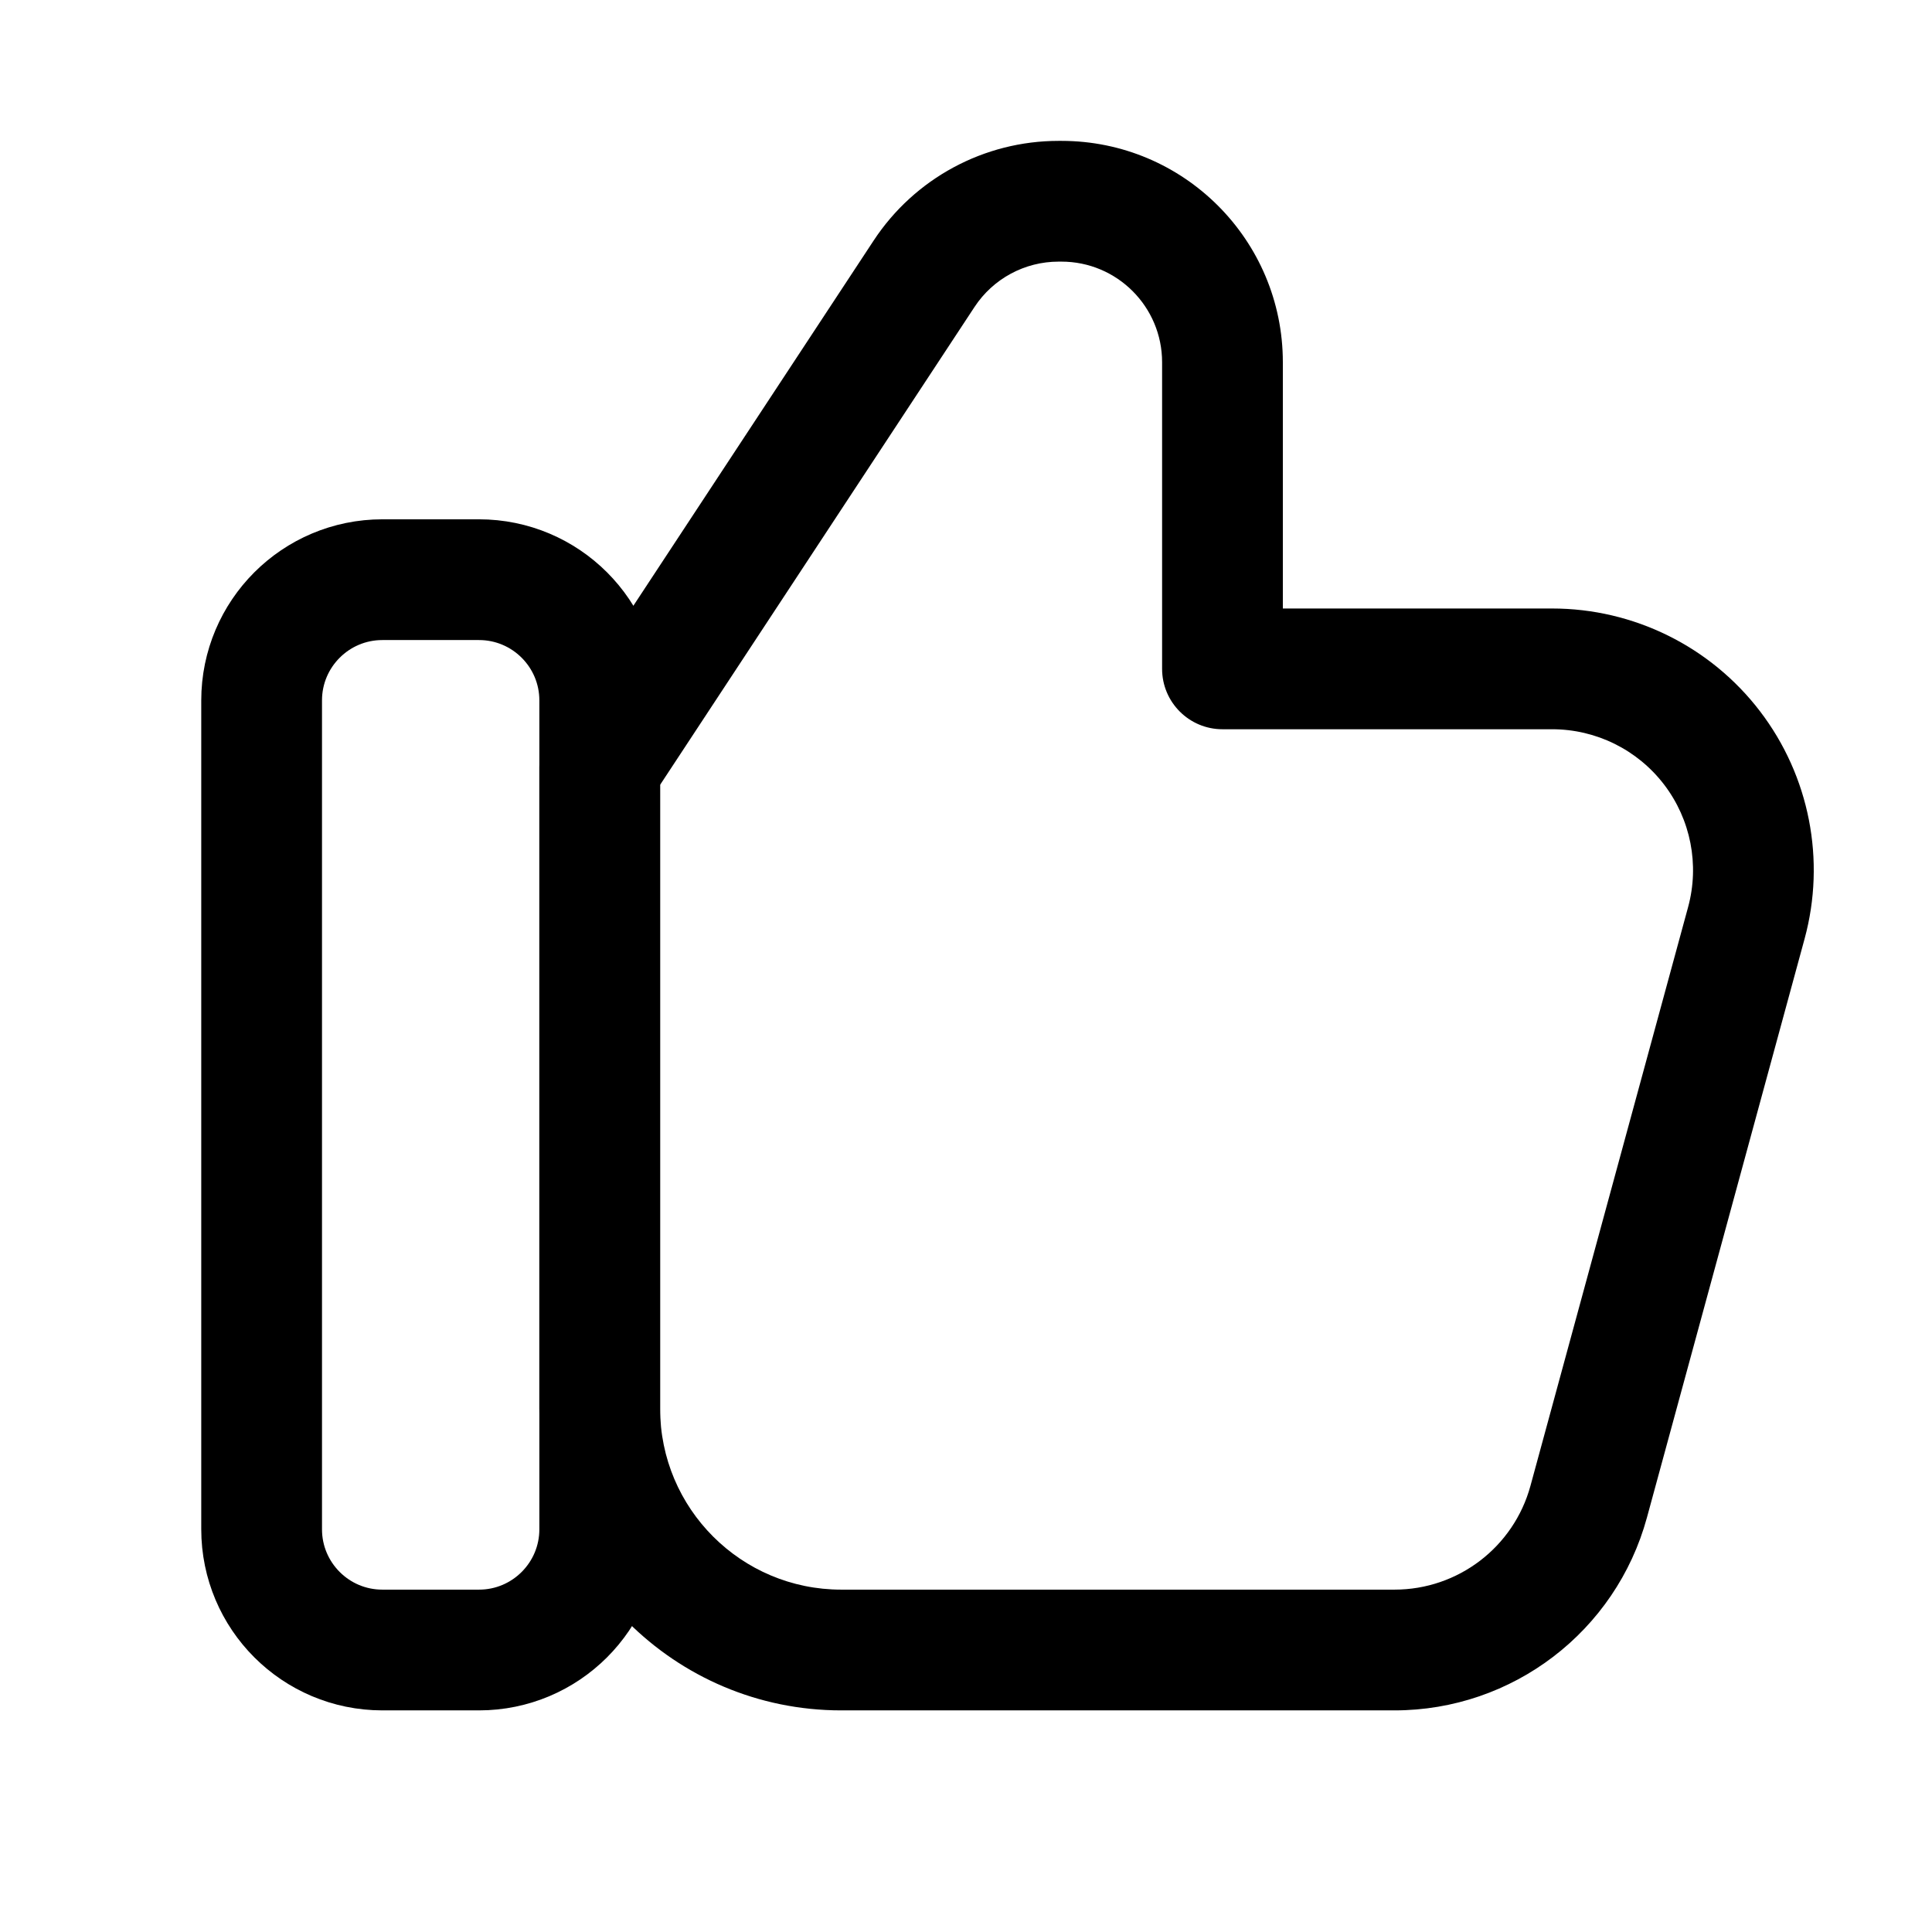
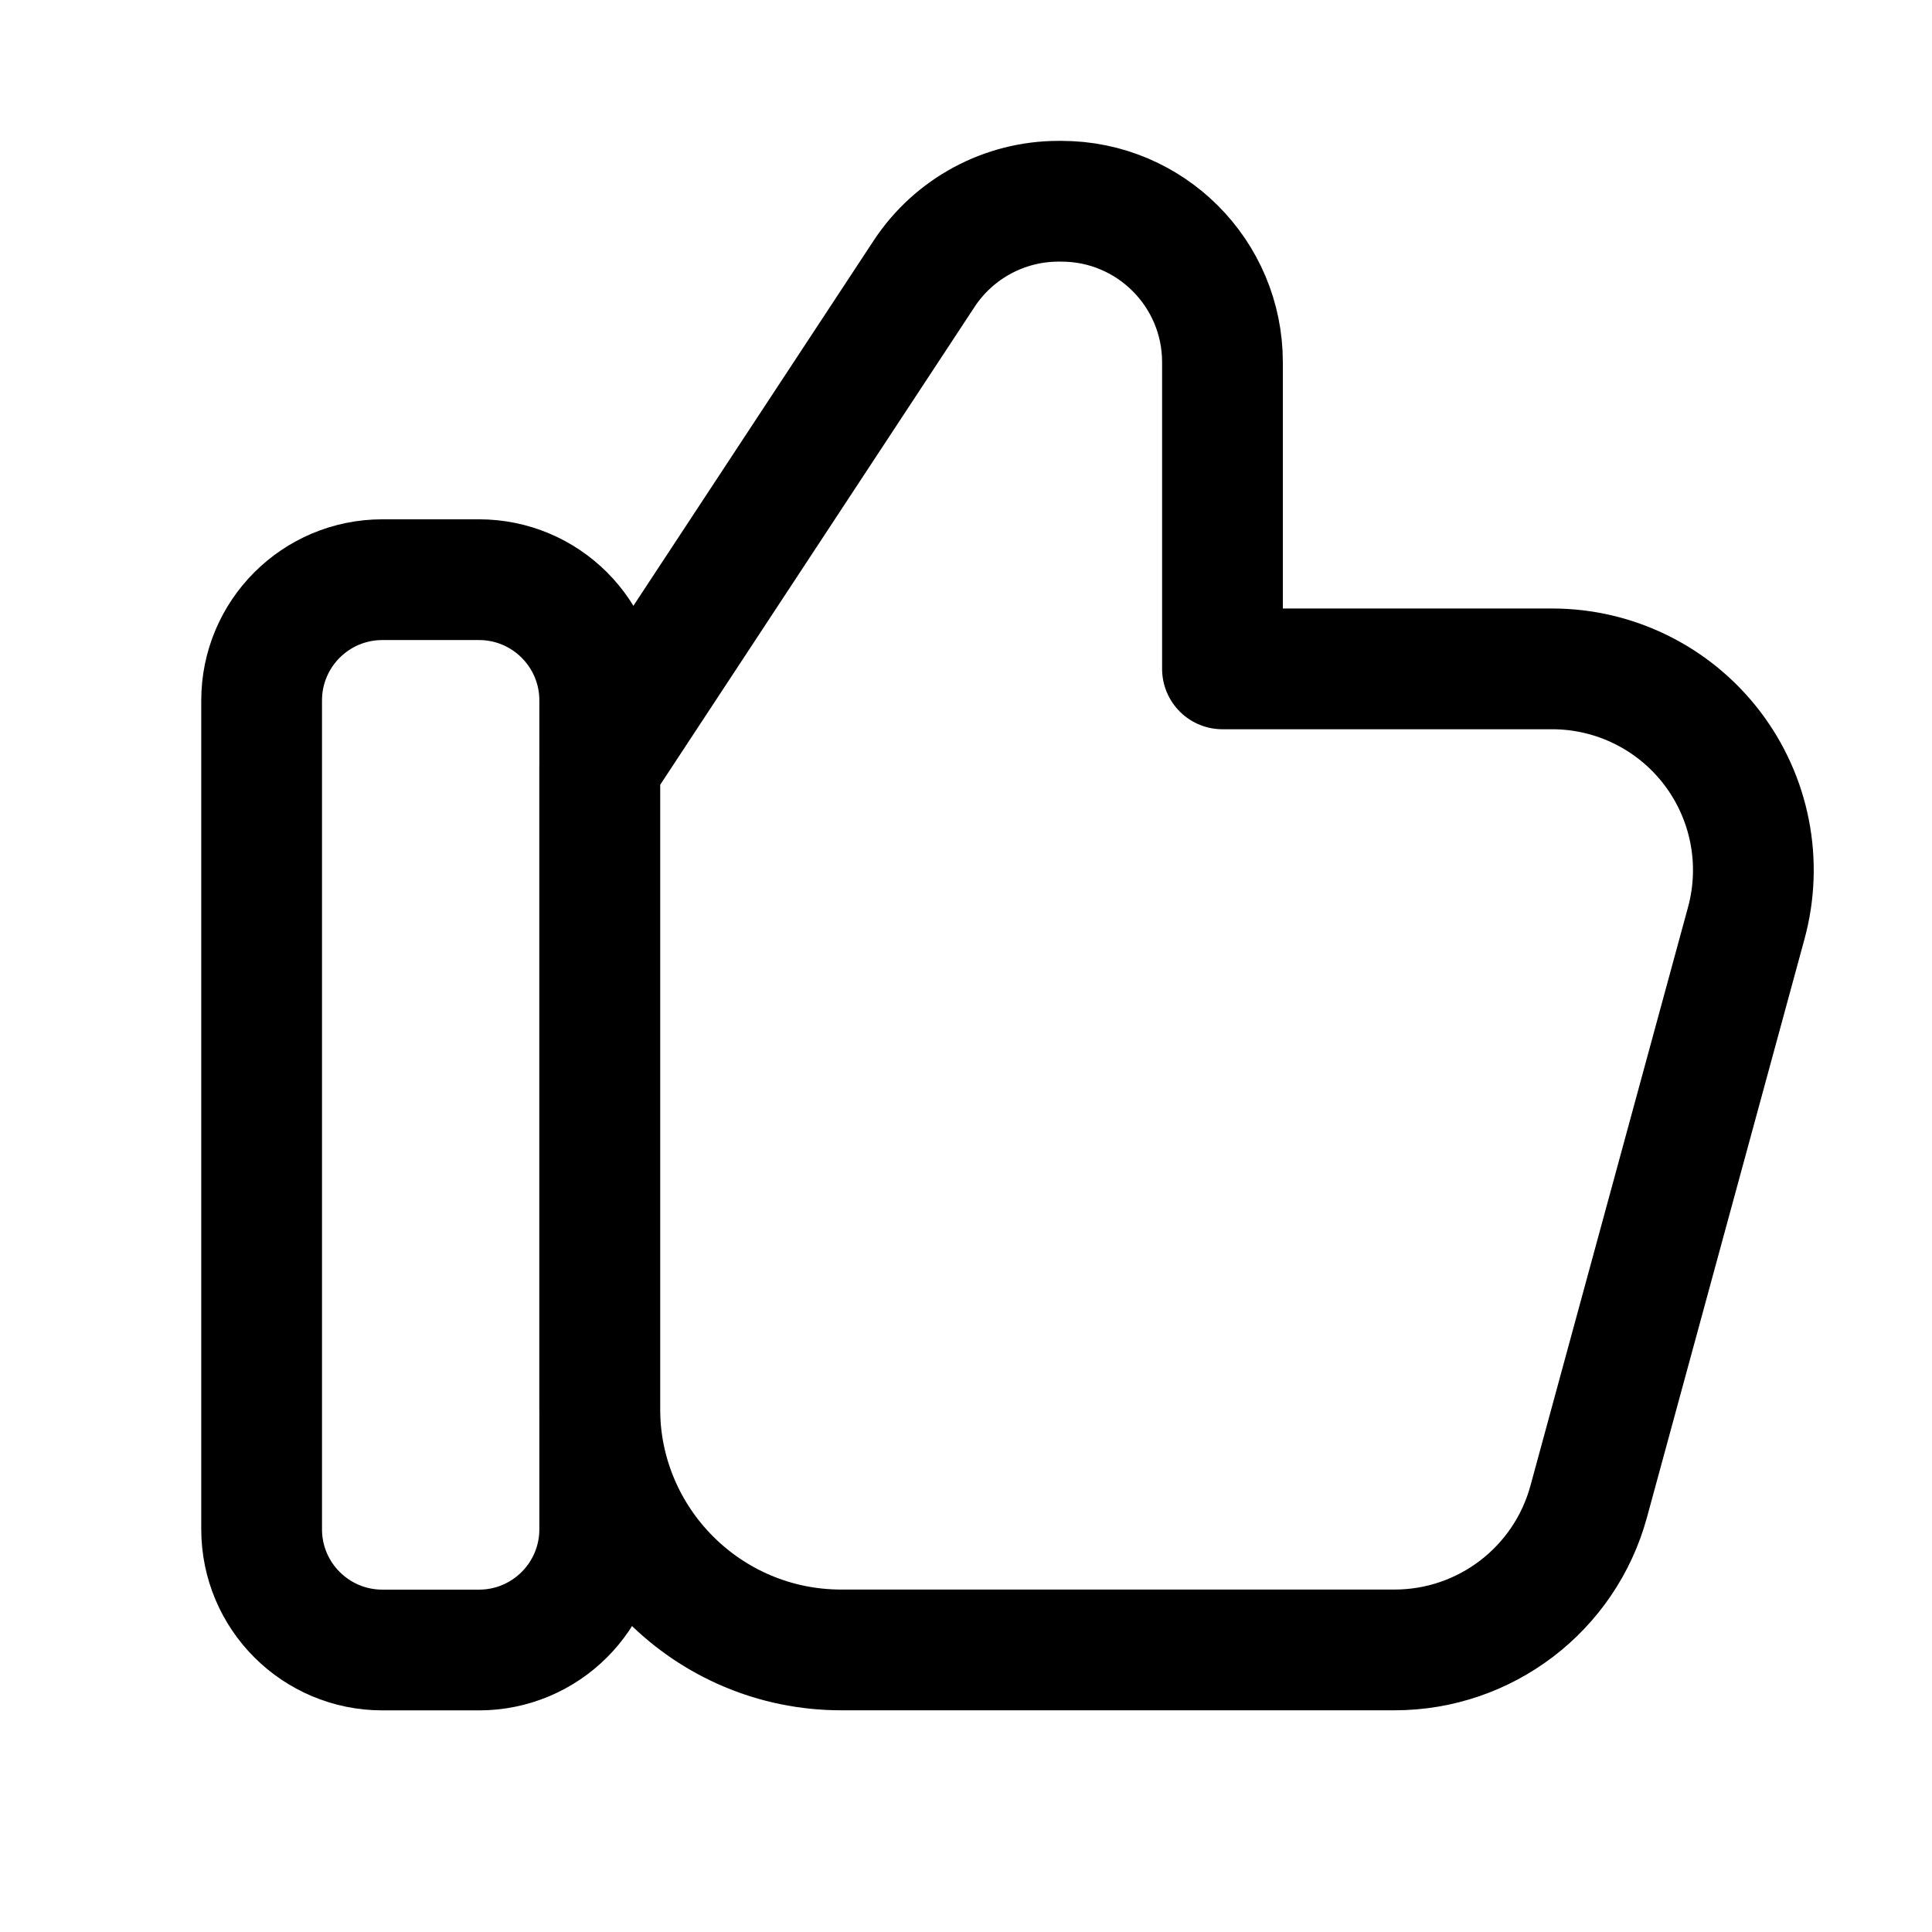
<svg xmlns="http://www.w3.org/2000/svg" width="24" height="24" fill="none" viewBox="0 0 24 24">
  <rect width="4.2" height="13.296" x="3.25" y="7.201" stroke="currentColor" stroke-linecap="round" stroke-linejoin="round" stroke-width="1.5" rx="1.5" />
-   <path fill="currentColor" d="M7.45 12.553H6.7c0 .414.336.75.75.75zm0-3.027-.627-.413a.75.75 0 0 0-.123.413zm0 3.027h.75a.75.75 0 0 0-.75-.75zm12.285 6.1-.723-.196zm1.958-7.187-.723-.197zm-6.507-3.157h-.75c0 .414.336.75.75.75zM11.48 3.4l.626.412zM8.2 12.553V9.526H6.7v3.027zm-.75-.75v1.5zm.75 5.694v-4.944H6.7v4.944zm2.25 2.25a2.25 2.25 0 0 1-2.25-2.25H6.7a3.75 3.75 0 0 0 3.75 3.75zm6.873 0H10.45v1.5h6.873zm1.689-1.29a1.75 1.75 0 0 1-1.689 1.29v1.5a3.25 3.25 0 0 0 3.136-2.396zm1.958-7.188-1.958 7.188 1.447.394 1.958-7.188zm-1.689-2.21a1.75 1.75 0 0 1 1.689 2.21l1.447.394a3.25 3.25 0 0 0-3.136-4.104zm-4.095 0h4.095v-1.5h-4.095zm-.75-1.972V8.31h1.5V7.087zm0 0h1.5zm0-2.587v2.587h1.5V4.5zm-1.25-1.25c.69 0 1.25.56 1.25 1.25h1.5a2.75 2.75 0 0 0-2.75-2.75zm-.036 0h.036v-1.5h-.036zm-1.044.563a1.25 1.25 0 0 1 1.044-.563v-1.5a2.75 2.75 0 0 0-2.297 1.238zm-4.03 6.125 4.03-6.125-1.253-.825-4.03 6.125z" />
+   <path stroke="currentColor" stroke-linecap="round" stroke-linejoin="round" stroke-width="1.5" d="M7.45 9.526v7.97a3 3 0 0 0 3 3h6.873a2.5 2.5 0 0 0 2.412-1.842l1.958-7.188a2.5 2.5 0 0 0-2.412-3.157h-4.095V4.5a2 2 0 0 0-2-2h-.036a2 2 0 0 0-1.67.9z" />
</svg>
